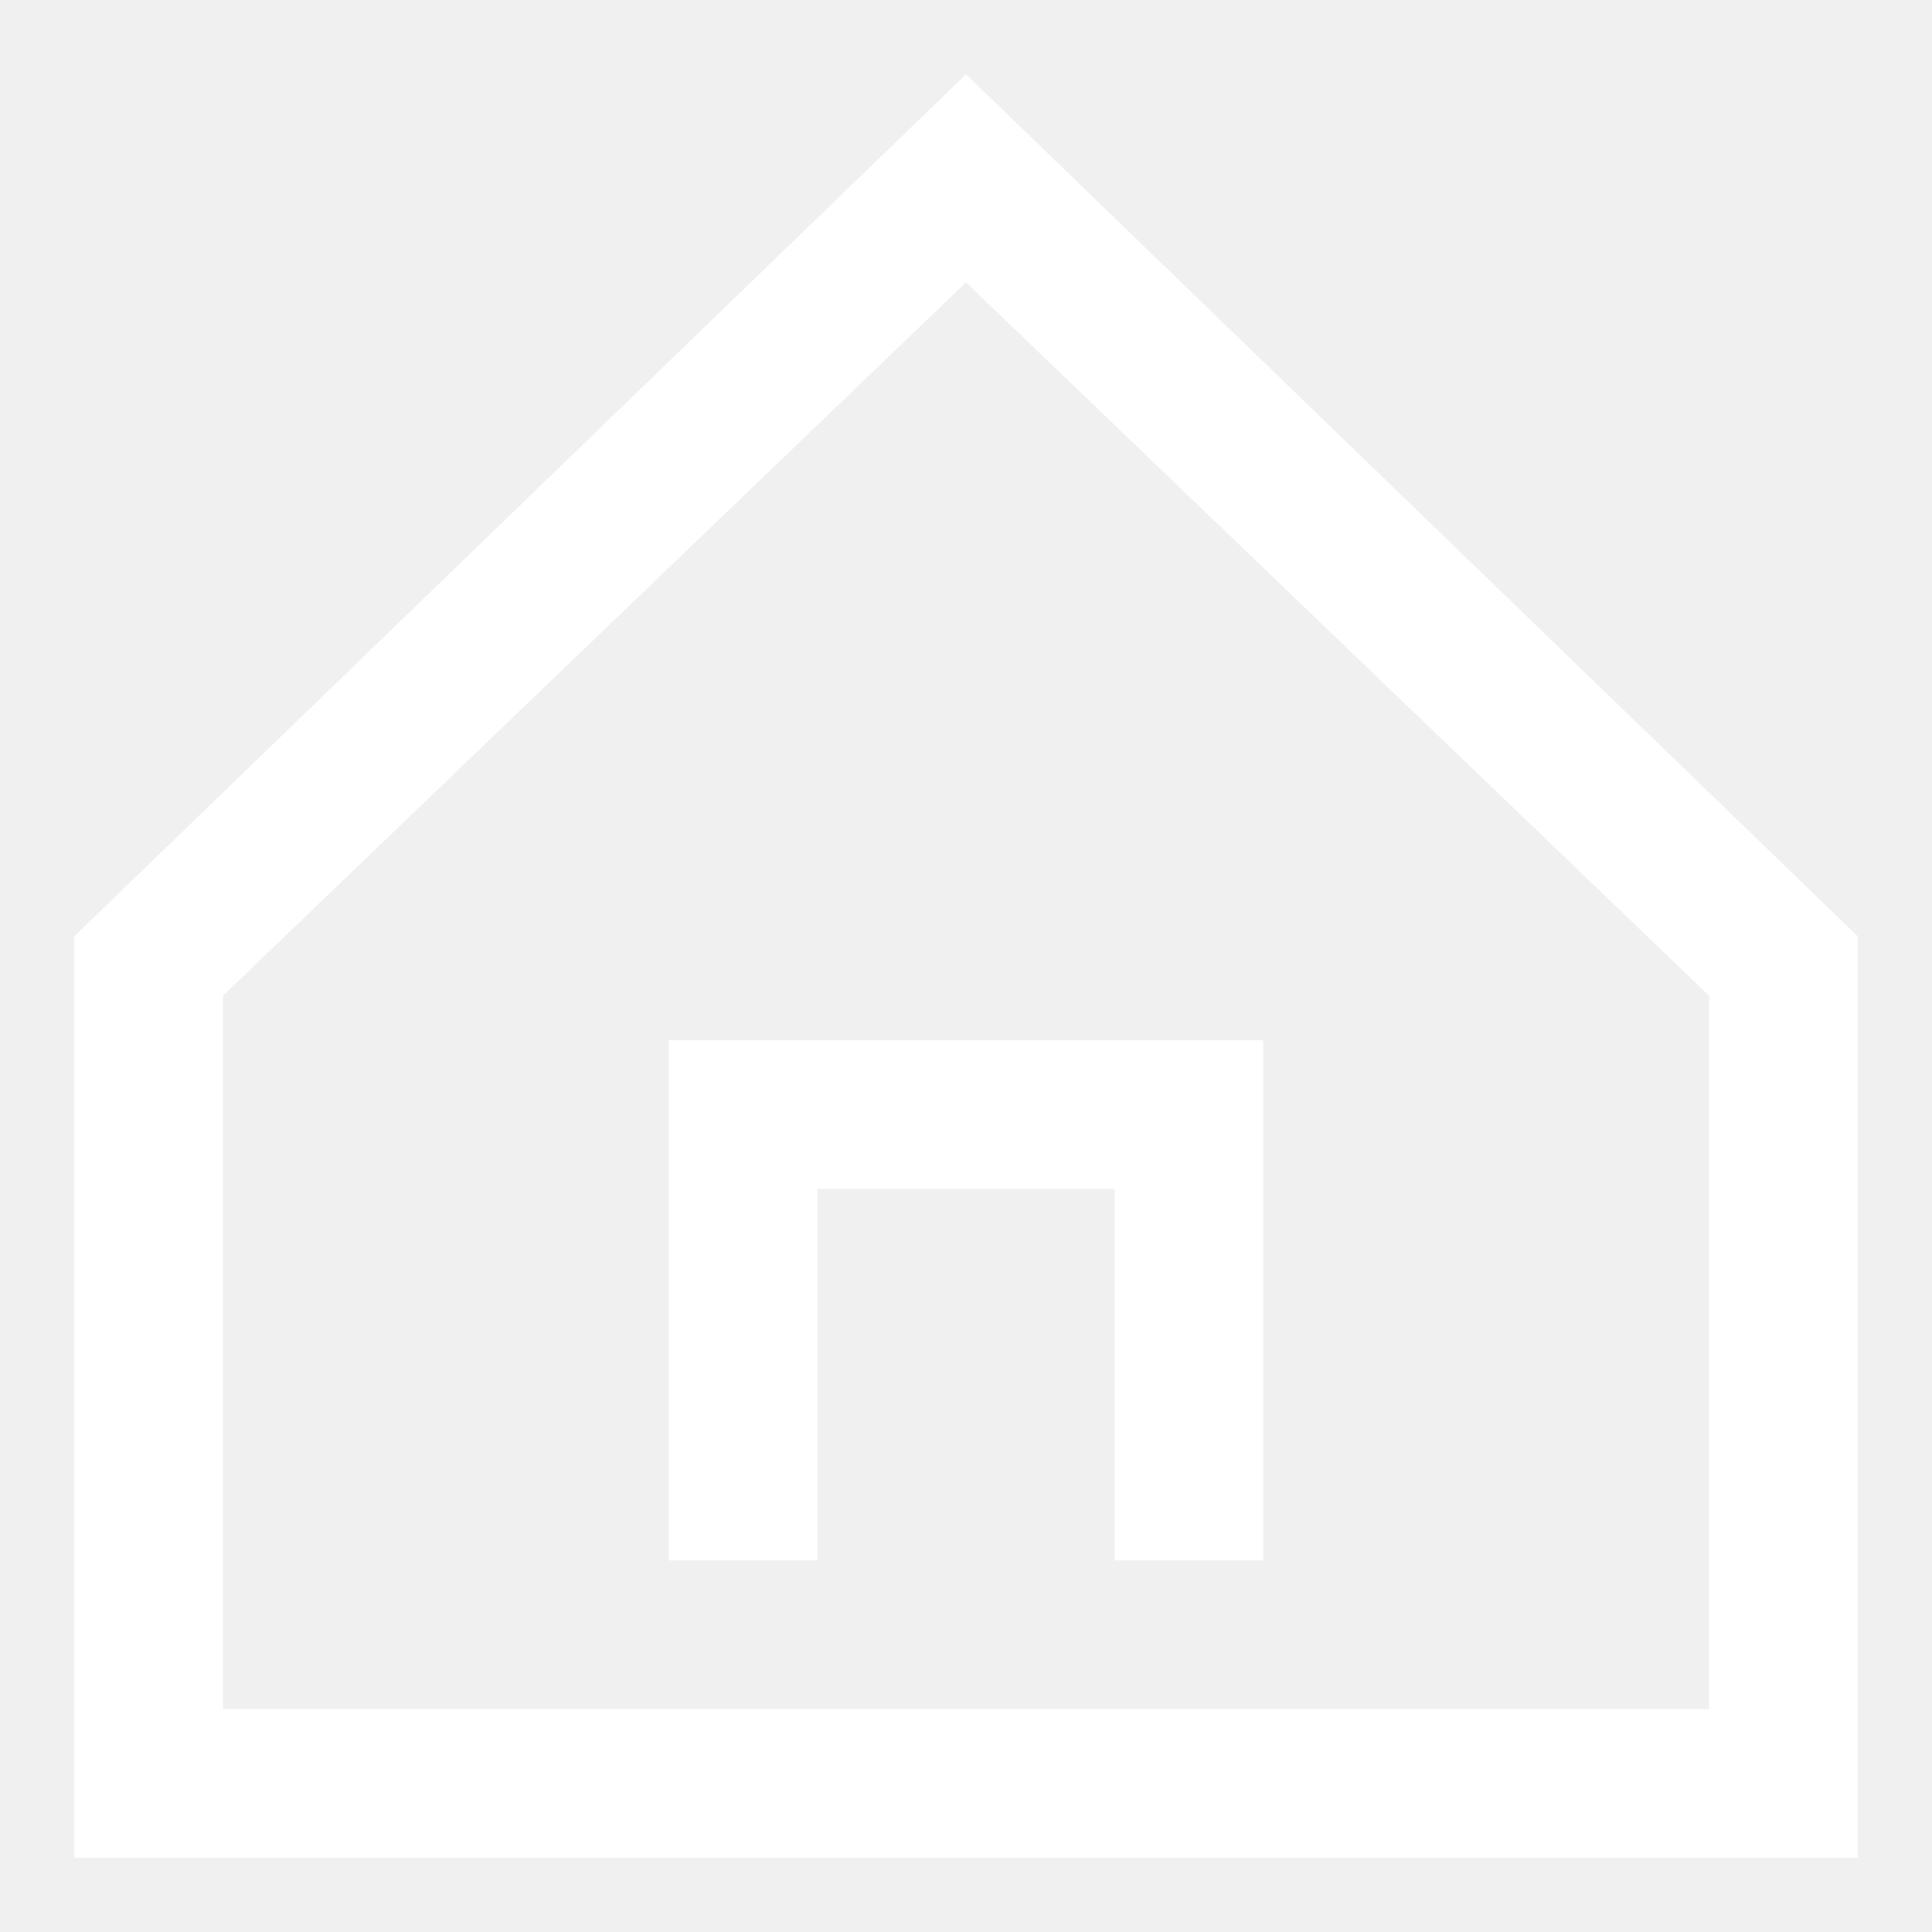
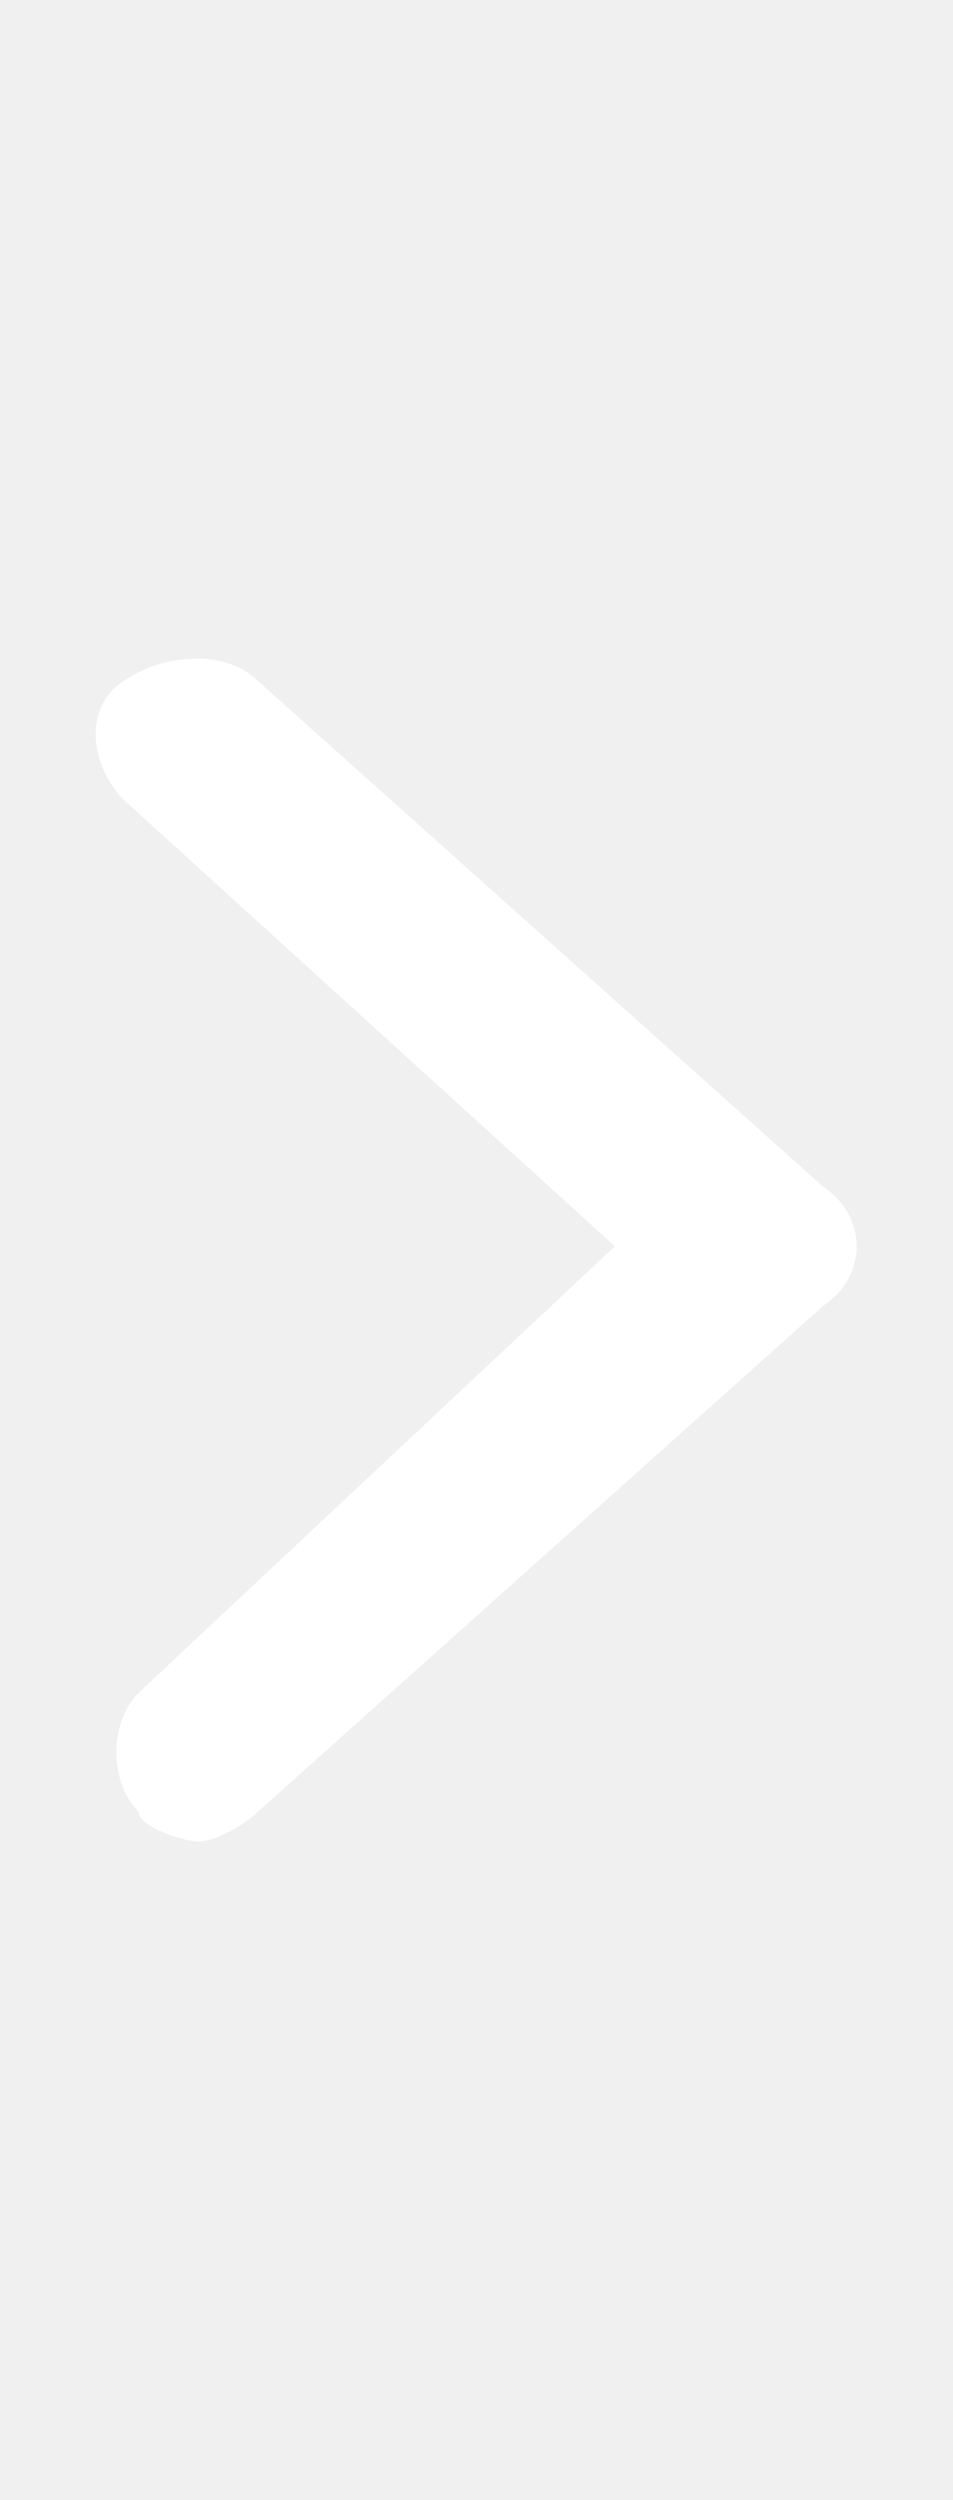
- <svg xmlns="http://www.w3.org/2000/svg" width="13" height="13" viewBox="0 0 13 13" fill="none">
-   <path d="M6.5 0.5L0.5 6.3V12.5H12.5V6.3L6.5 0.5ZM11.5 11.5H1.5V6.7L6.5 1.9L11.5 6.7V11.5Z" fill="white" />
-   <path d="M4.5 10.5H5.5V8H7.5V10.5H8.5V7H4.5V10.5Z" fill="white" />
+ <svg xmlns="http://www.w3.org/2000/svg" width="8" height="21" viewBox="0 0 8 21" fill="none">
+   <path d="M6.915 9.969L2.165 5.719C1.915 5.469 1.415 5.469 1.04 5.719C0.665 5.969 0.79 6.469 1.04 6.719L5.165 10.469L1.165 14.219C0.915 14.469 0.915 14.969 1.165 15.219C1.165 15.344 1.54 15.469 1.665 15.469C1.79 15.469 2.04 15.344 2.165 15.219L6.915 10.969C7.29 10.719 7.29 10.219 6.915 9.969Z" fill="white" />
</svg>
